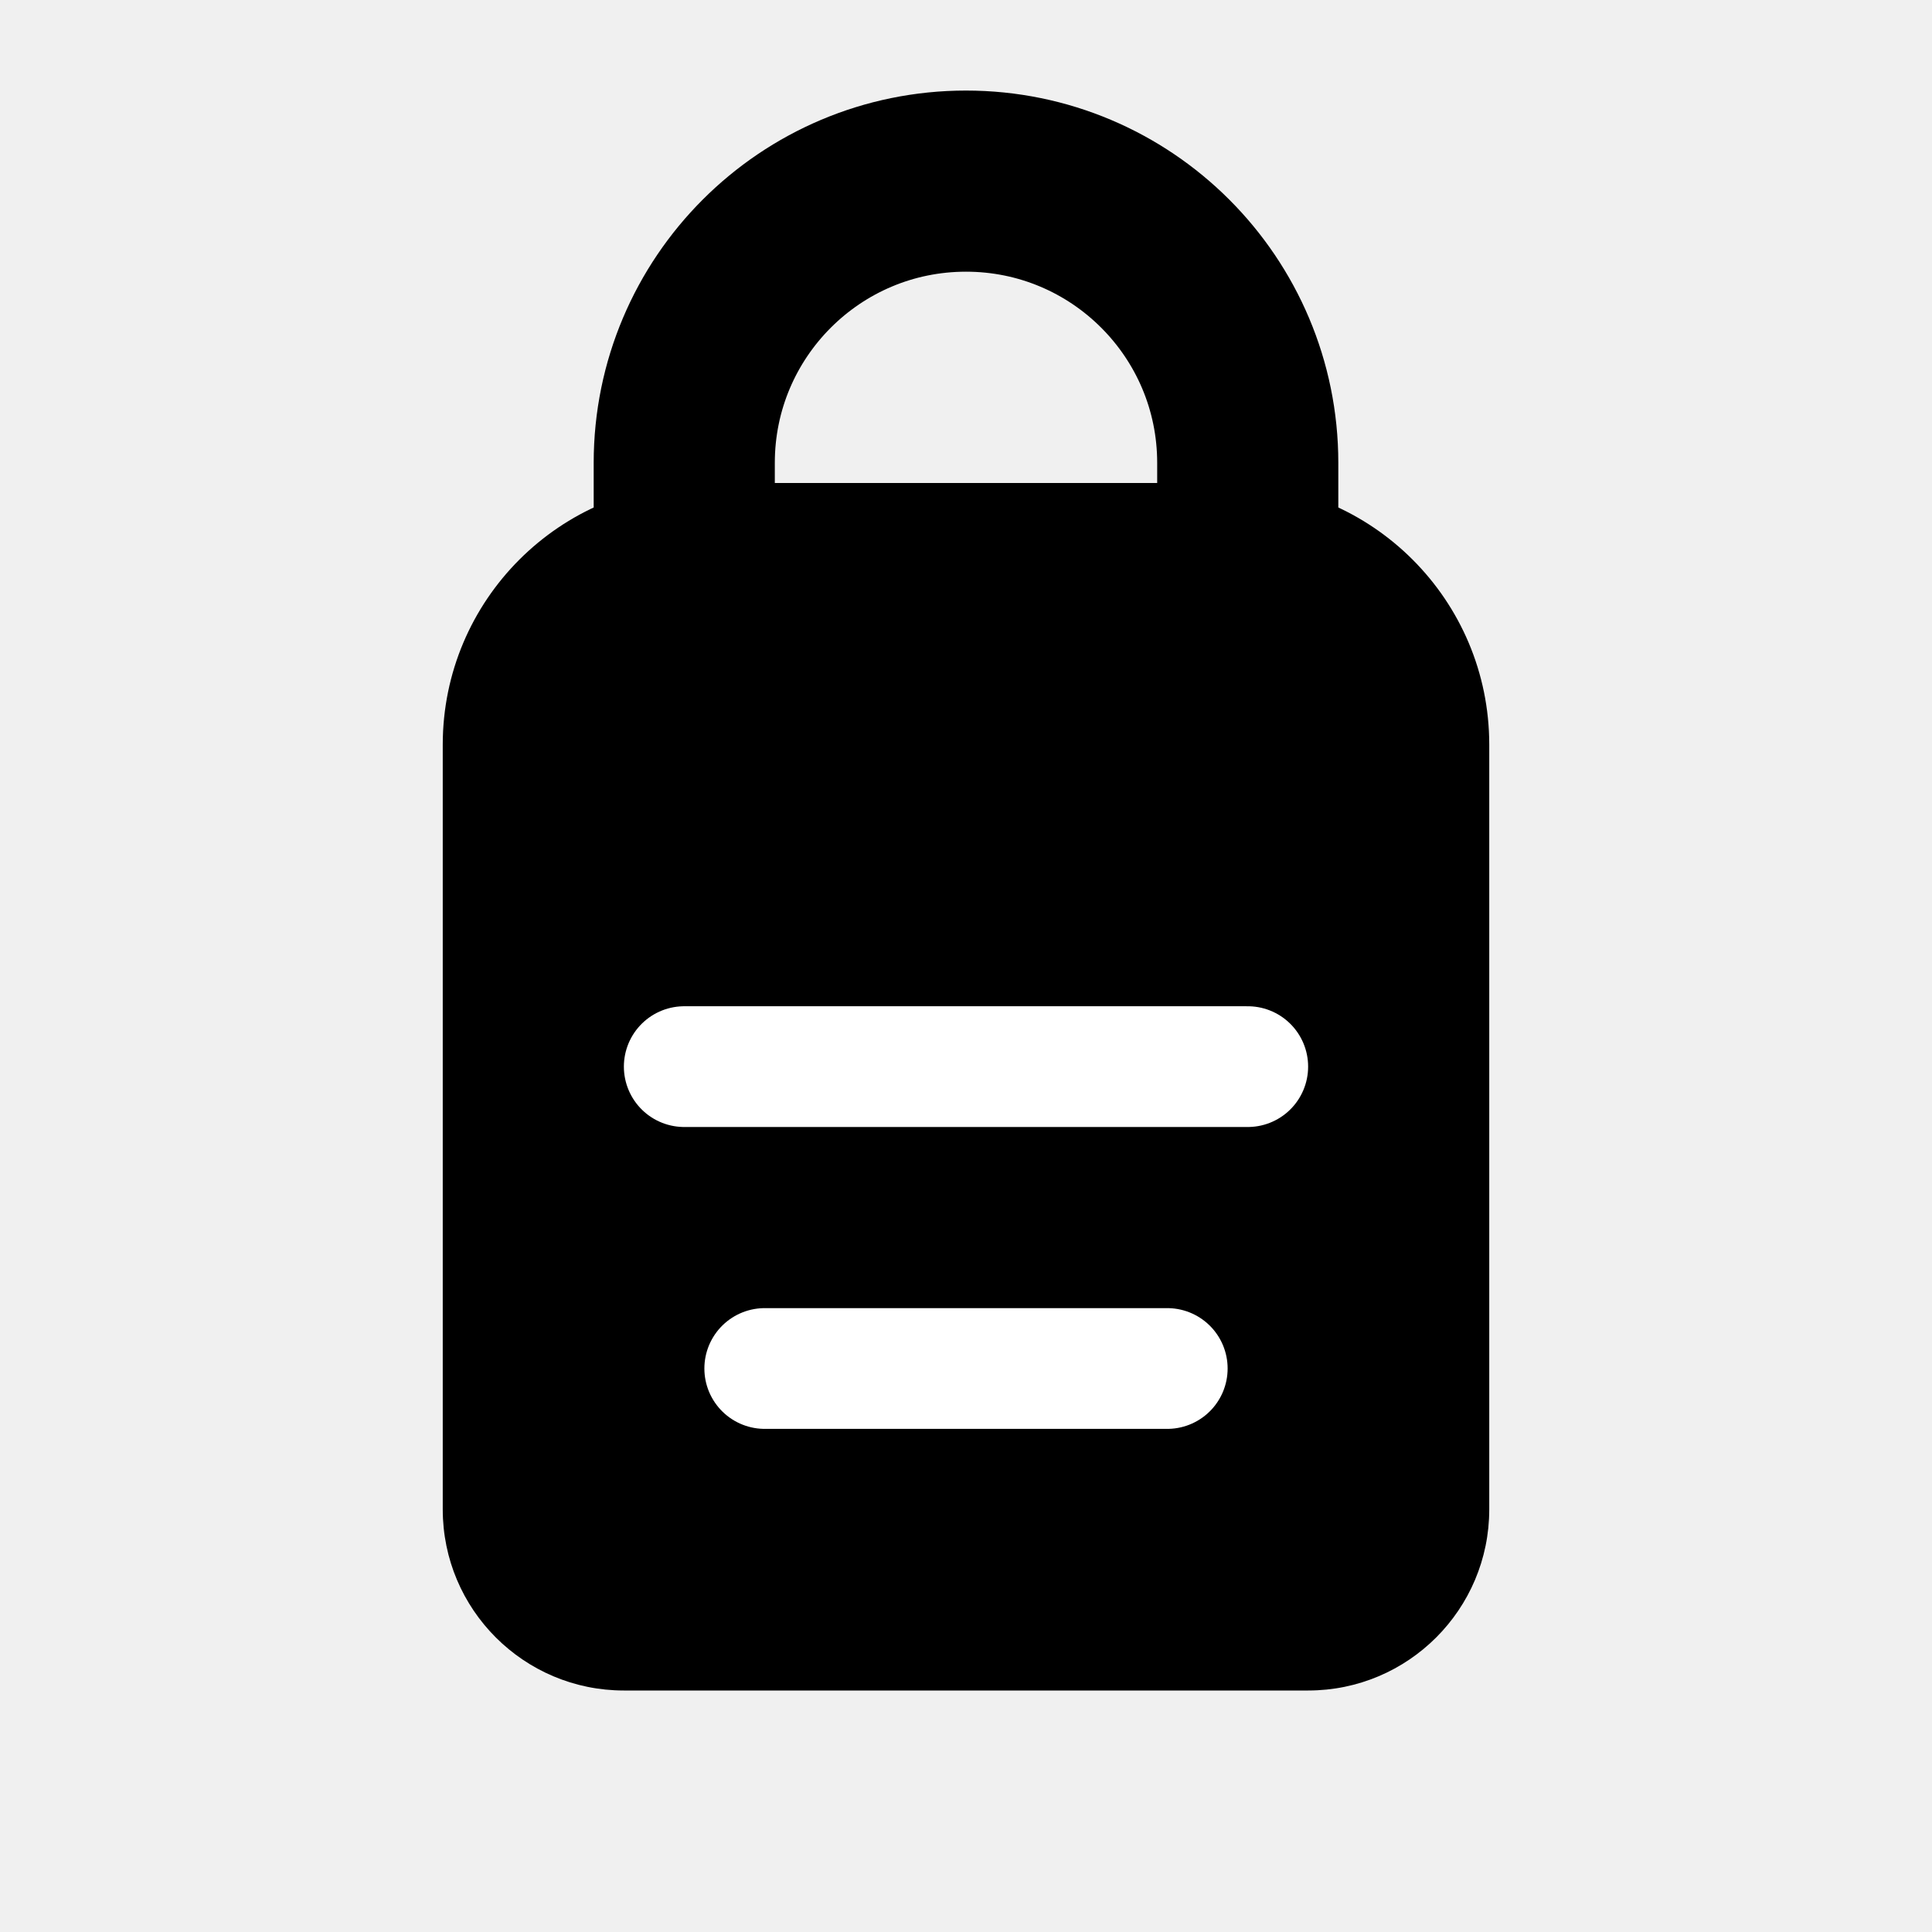
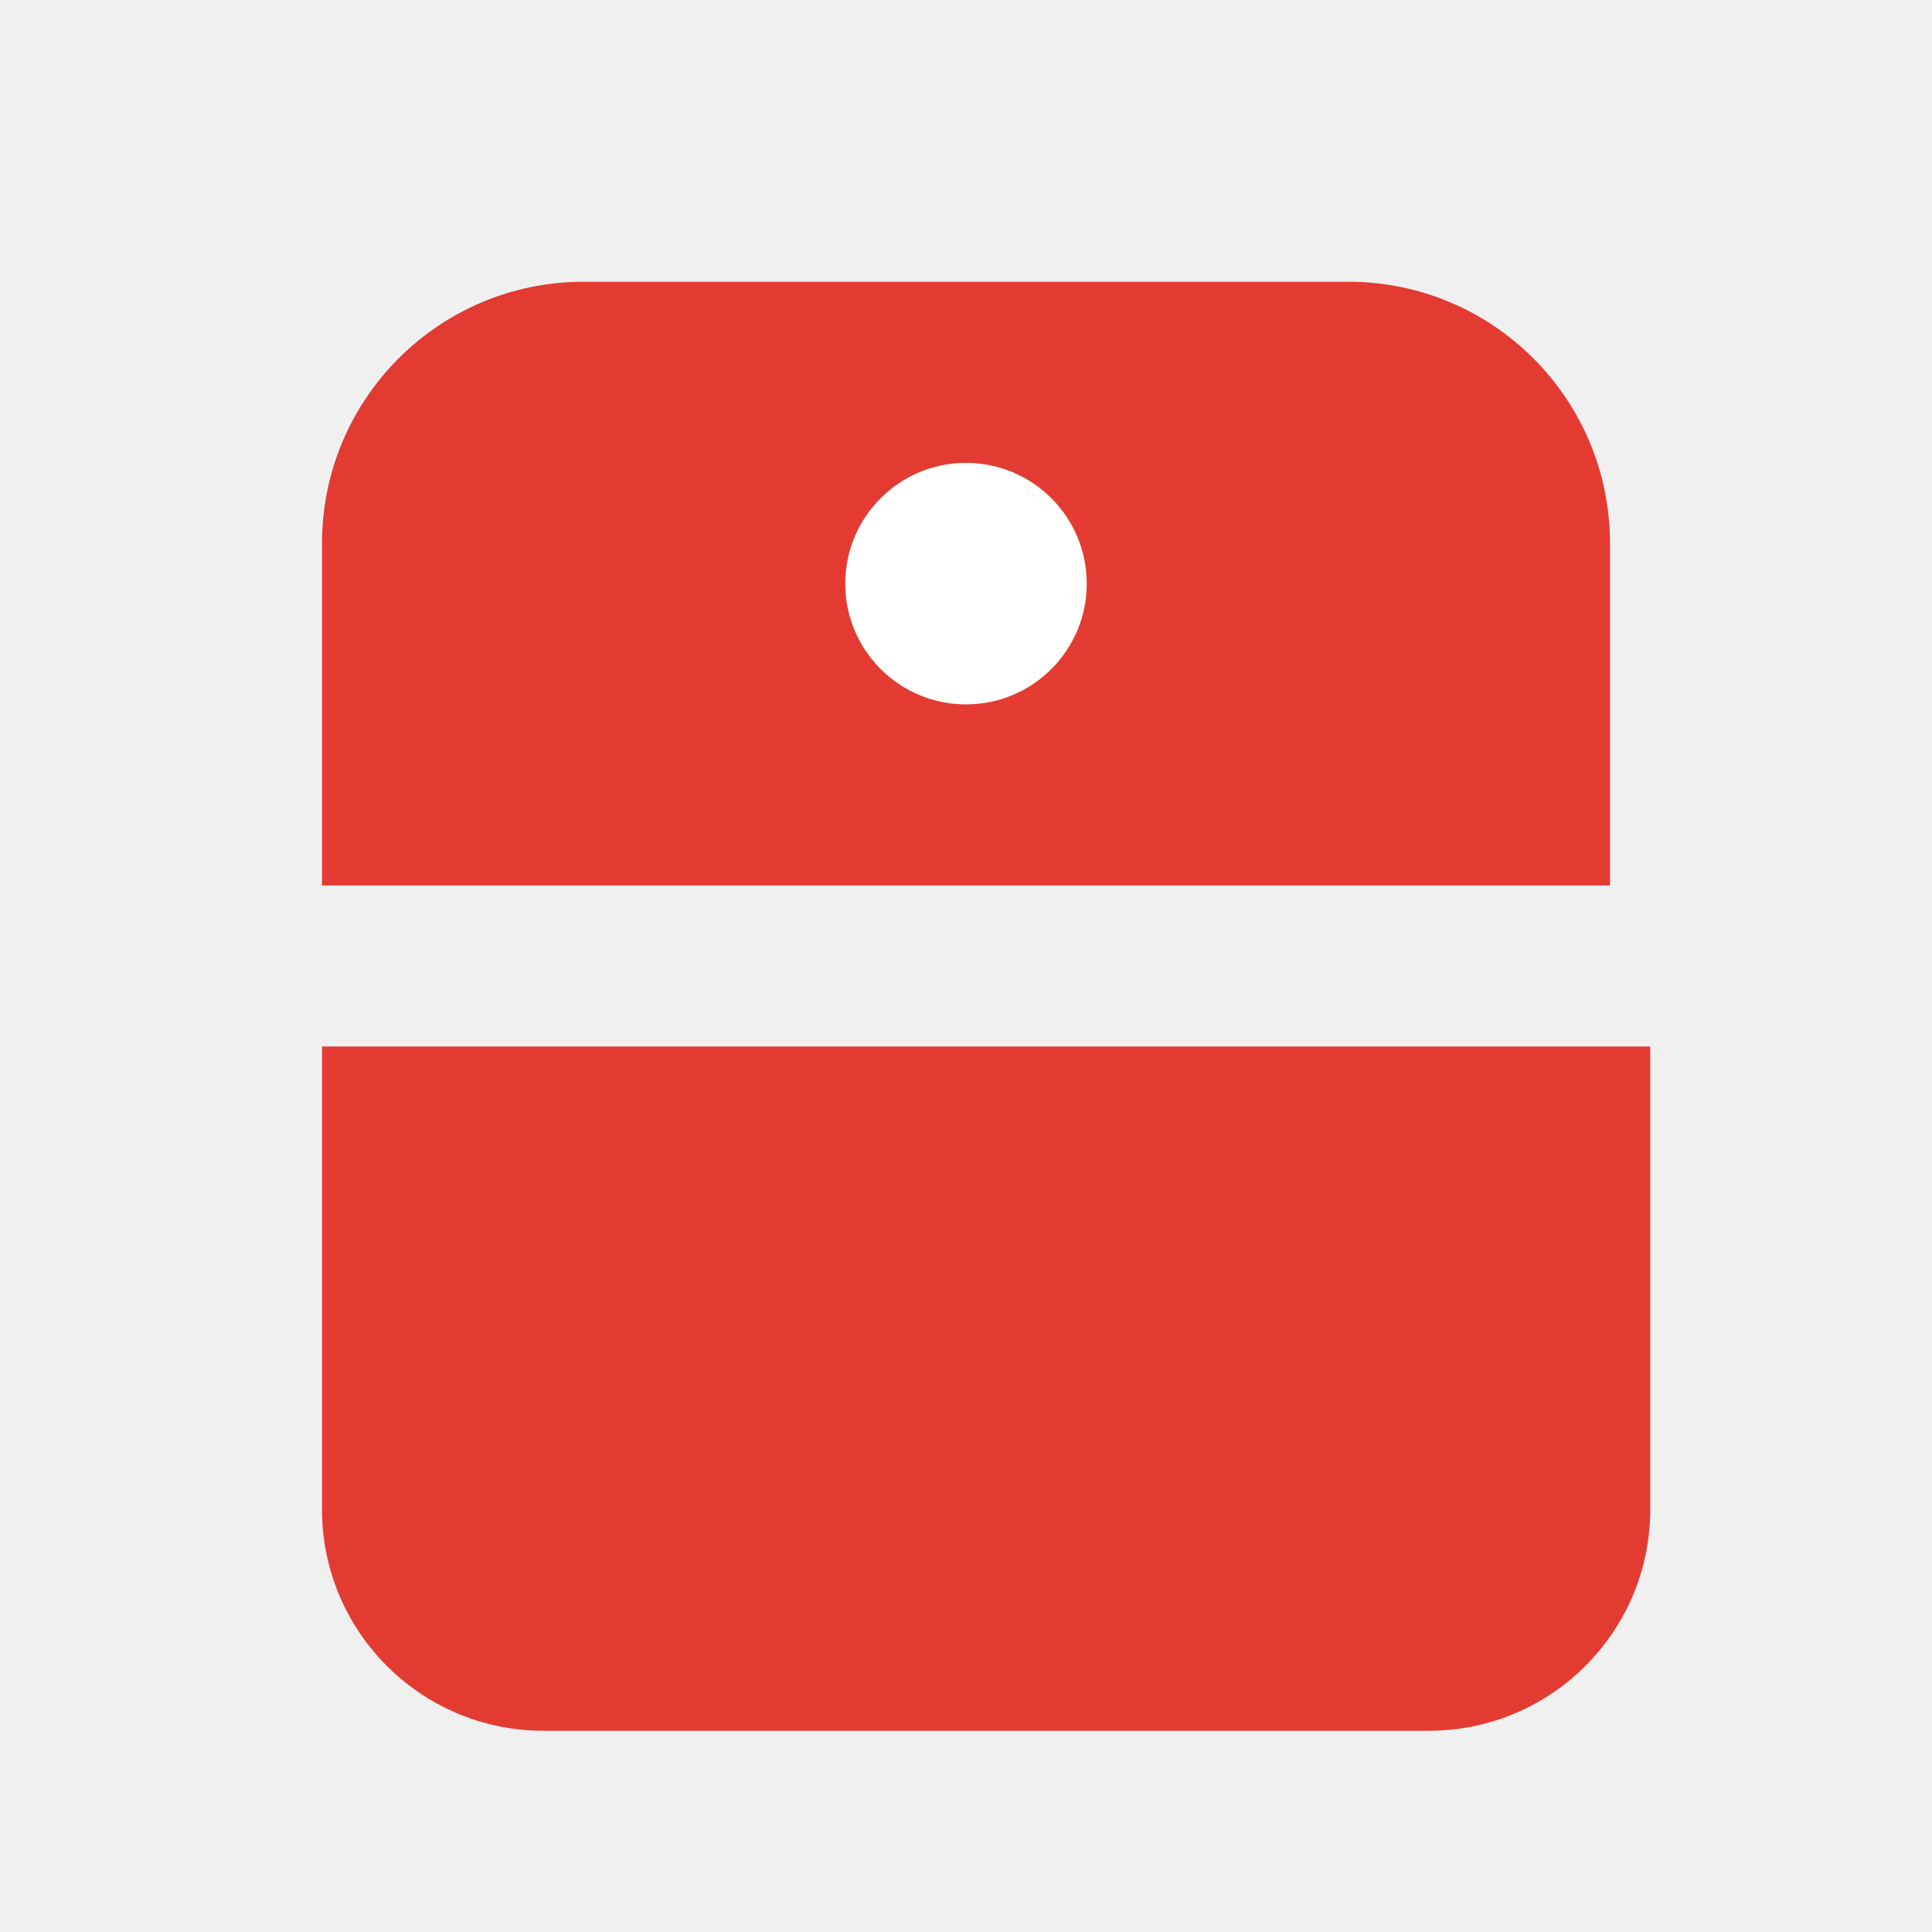
<svg xmlns="http://www.w3.org/2000/svg" fill="none" viewBox="0 0 24 24">
-   <path d="M8.5 7V5.75A3.5 3.5 0 0 1 12 2.25a3.5 3.5 0 0 1 3.5 3.5V7" stroke="currentColor" stroke-linecap="round" stroke-width="2.25" />
-   <path d="M5.5 9.25A3.25 3.25 0 0 1 8.75 6h6.5a3.25 3.25 0 0 1 3.25 3.25v9.5A2.25 2.25 0 0 1 16.25 21h-8.5a2.25 2.25 0 0 1-2.25-2.25v-9.5Z" fill="currentColor" />
-   <path d="M8.5 13.25h7M9.5 17h5" stroke="white" stroke-linecap="round" stroke-width="1.5" />
+   <path d="M7.25 3.5h9.5a3.25 3.25 0 0 1 3.25 3.25V11h-16V6.75A3.25 3.25 0 0 1 7.25 3.5Z" fill="#E33B32" />
+   <circle cx="12" cy="7.25" fill="white" r="1.5" />
+   <path d="M3.5 13h17v5.75a2.75 2.75 0 0 1-2.75 2.75h-11a2.75 2.75 0 0 1-2.75-2.75V13Z" fill="#E33B32" />
</svg>
